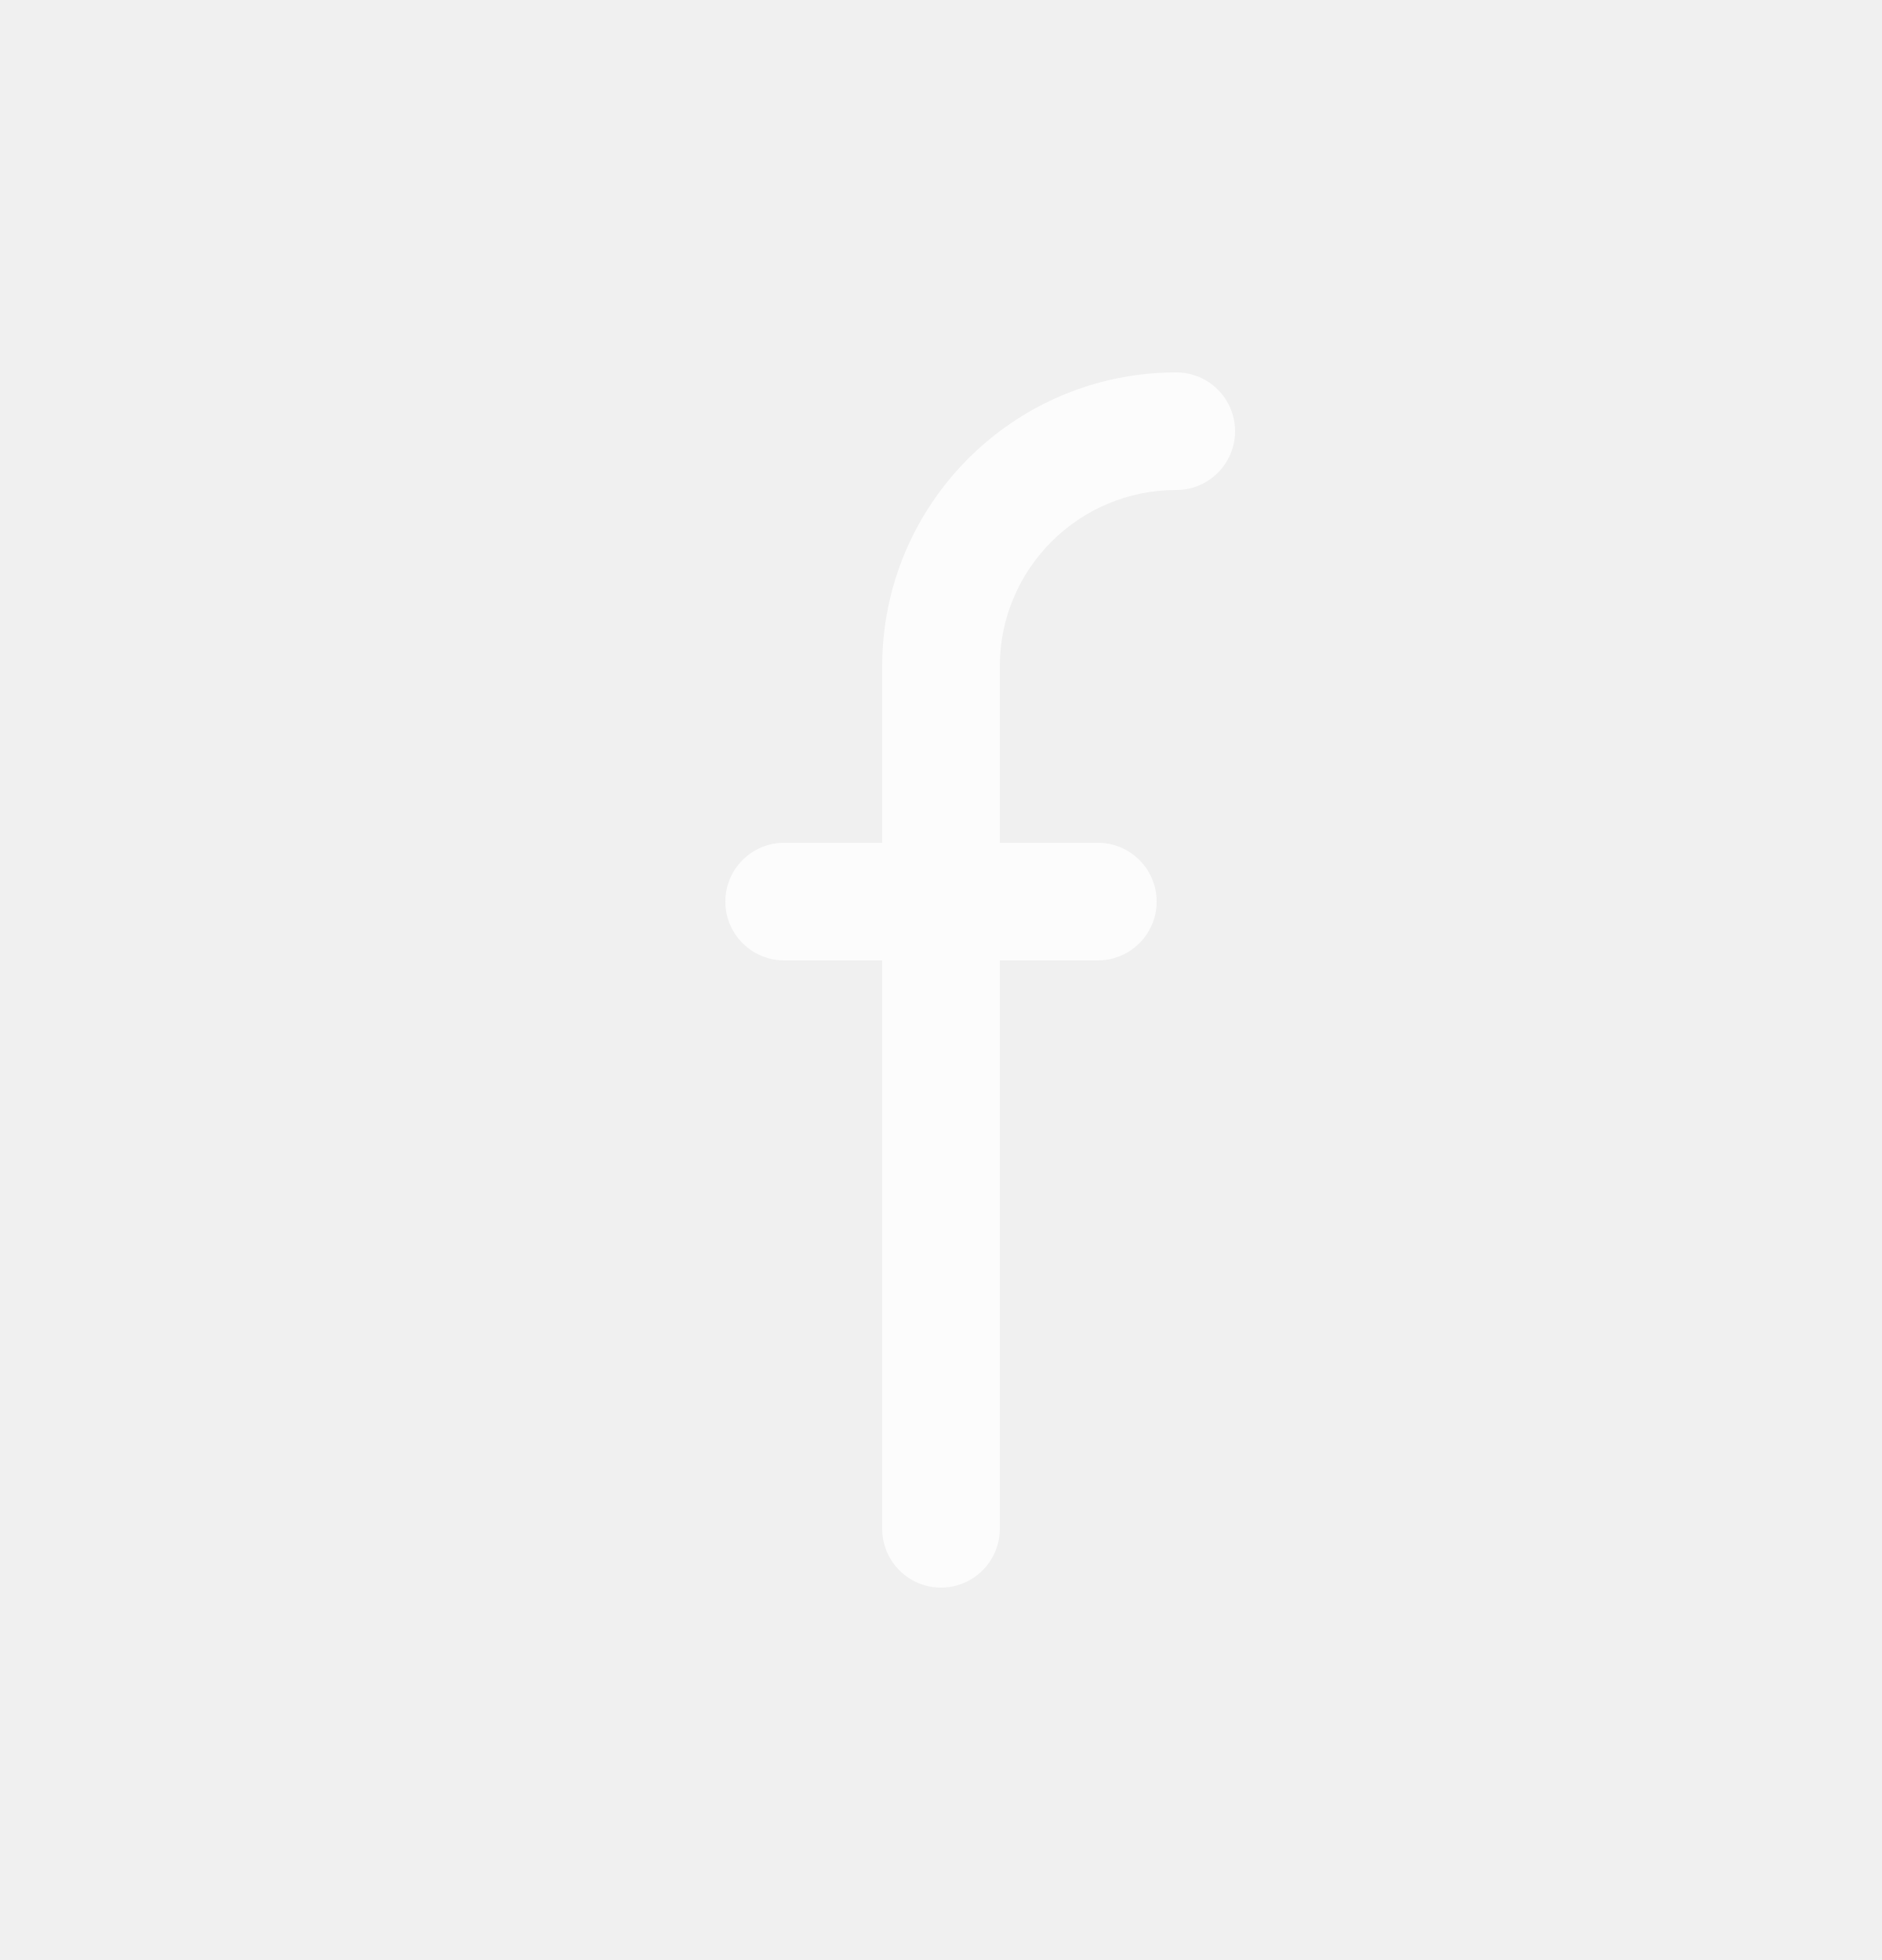
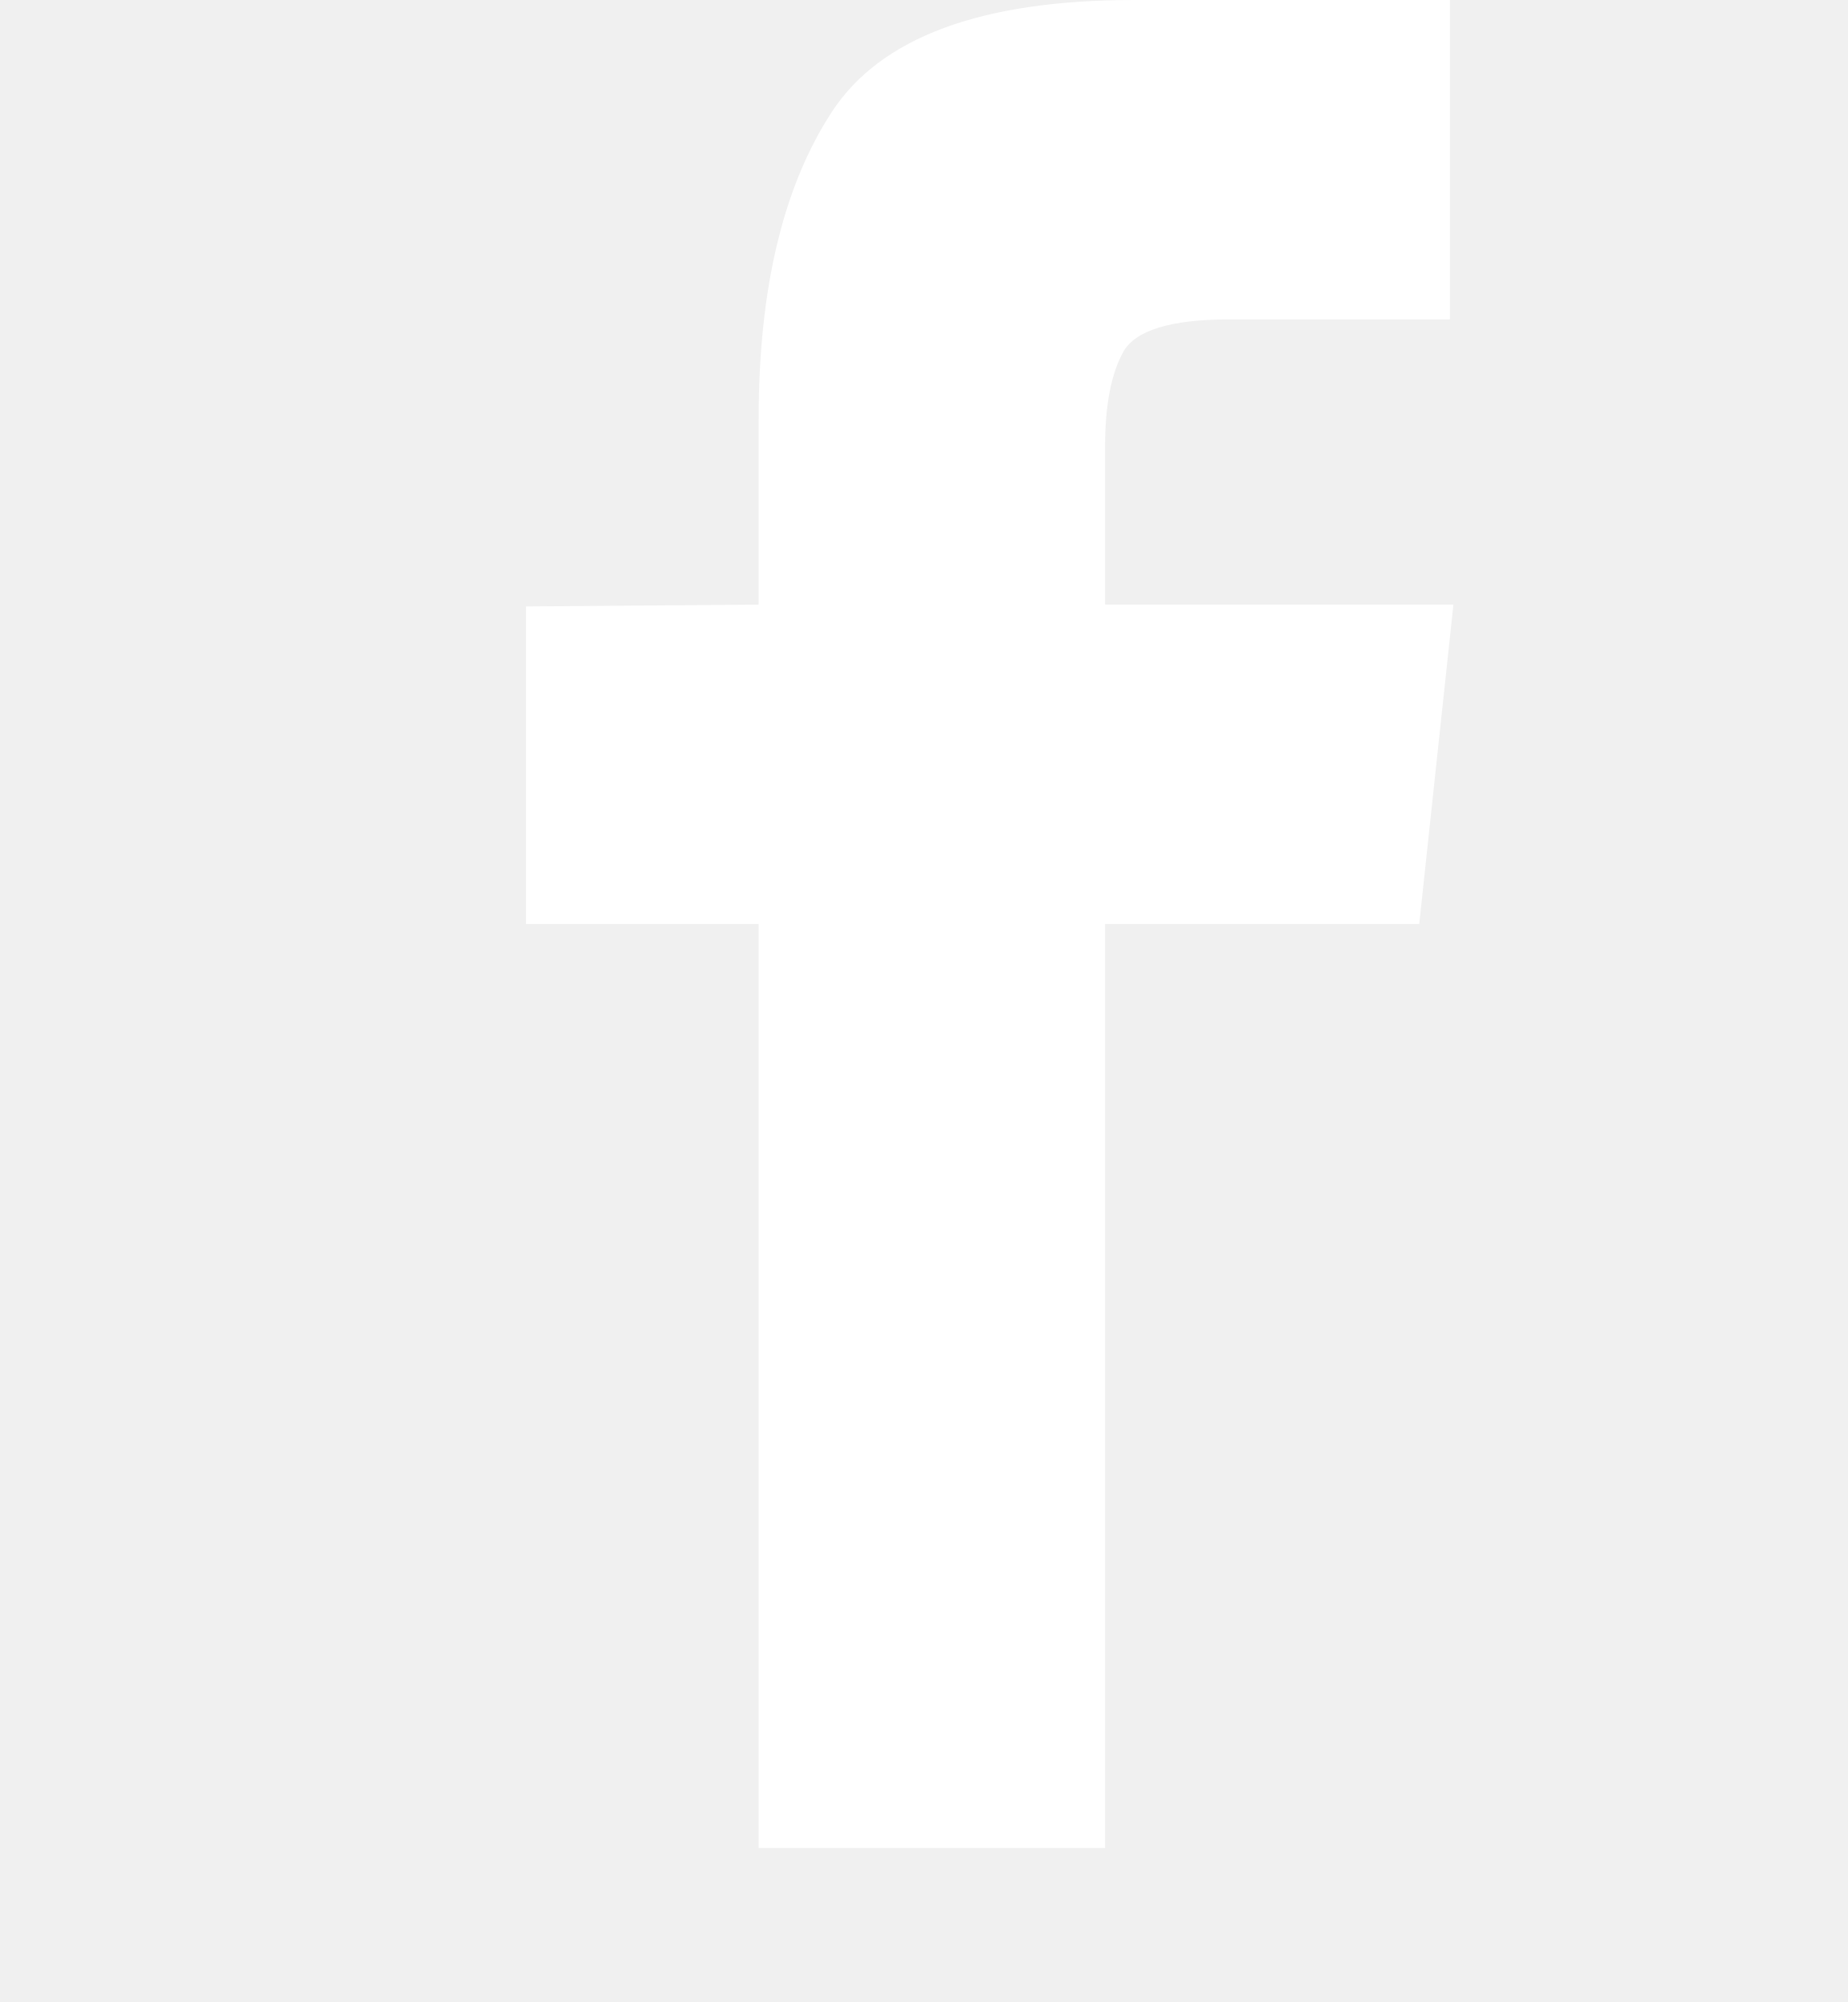
- <svg xmlns="http://www.w3.org/2000/svg" width="24" height="25" viewBox="0 0 24 25" fill="none">
-   <path d="M11.25 19.5C11.25 19.914 11.586 20.25 12 20.25C12.414 20.25 12.75 19.914 12.75 19.5H11.25ZM12.75 11.5C12.75 11.086 12.414 10.75 12 10.75C11.586 10.75 11.25 11.086 11.25 11.5H12.75ZM15 6.25C15.414 6.25 15.75 5.914 15.75 5.5C15.75 5.086 15.414 4.75 15 4.75V6.25ZM12 8.5H11.25H12ZM11.25 11.5C11.25 11.914 11.586 12.25 12 12.25C12.414 12.25 12.75 11.914 12.75 11.5H11.25ZM12 10.75C11.586 10.75 11.25 11.086 11.25 11.5C11.25 11.914 11.586 12.25 12 12.25V10.75ZM14 12.25C14.414 12.25 14.75 11.914 14.75 11.5C14.75 11.086 14.414 10.75 14 10.75V12.25ZM12 12.25C12.414 12.25 12.75 11.914 12.75 11.5C12.75 11.086 12.414 10.75 12 10.75V12.25ZM10 10.75C9.586 10.75 9.25 11.086 9.25 11.5C9.25 11.914 9.586 12.25 10 12.25V10.75ZM12 19.5H12.75V11.5H12H11.25V19.5H12ZM15 5.5V4.75C12.929 4.75 11.25 6.429 11.25 8.5H12H12.75C12.75 7.257 13.757 6.25 15 6.25V5.5ZM12 8.5H11.25V11.5H12H12.75V8.5H12ZM12 11.5V12.25H14V11.5V10.75H12V11.5ZM12 11.5V10.75H10V11.5V12.25H12V11.5Z" fill="#FCFCFC" />
+ <svg xmlns="http://www.w3.org/2000/svg" width="12" height="13" viewBox="0 0 12 13" fill="none">
+   <path d="M4.927 12H7.177V6H9.217L9.439 3.926H7.177V2.895C7.177 2.629 7.217 2.426 7.295 2.285C7.373 2.145 7.603 2.074 7.986 2.074H9.416V0H7.365C6.373 0 5.719 0.242 5.402 0.727C5.086 1.211 4.927 1.875 4.927 2.719V3.926L3.416 3.938V6H4.927V12Z" fill="white" />
</svg>
